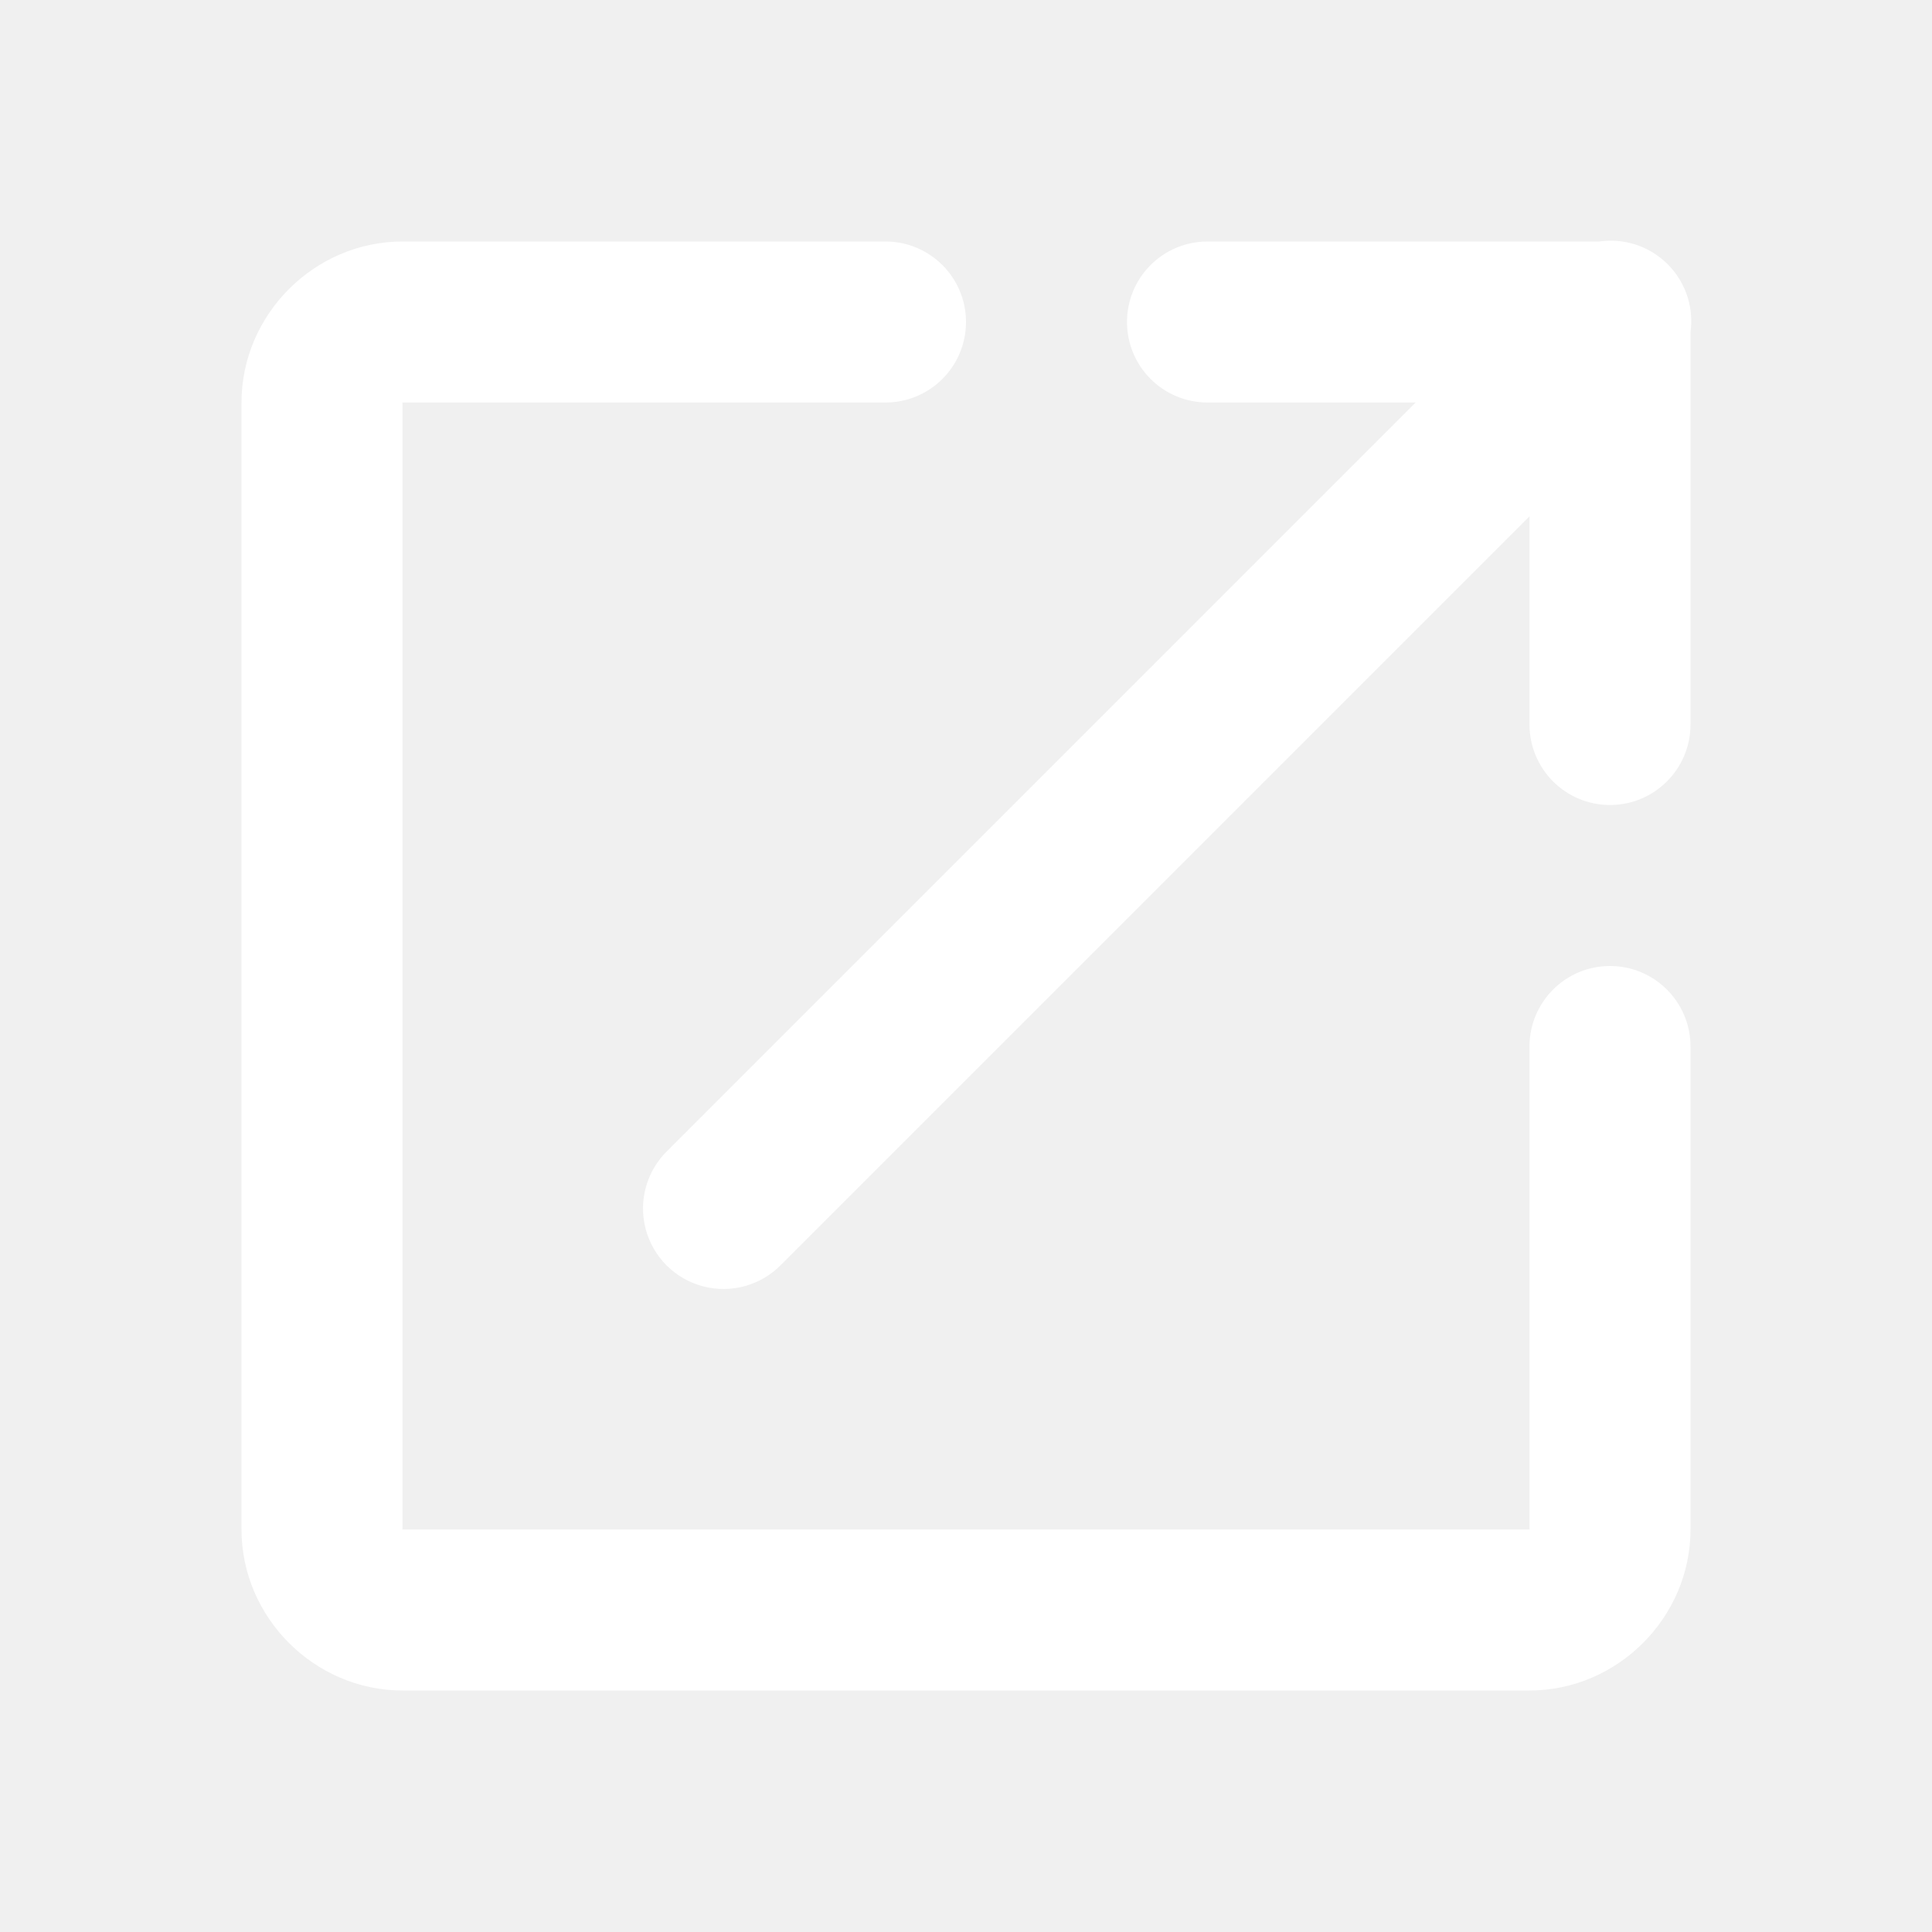
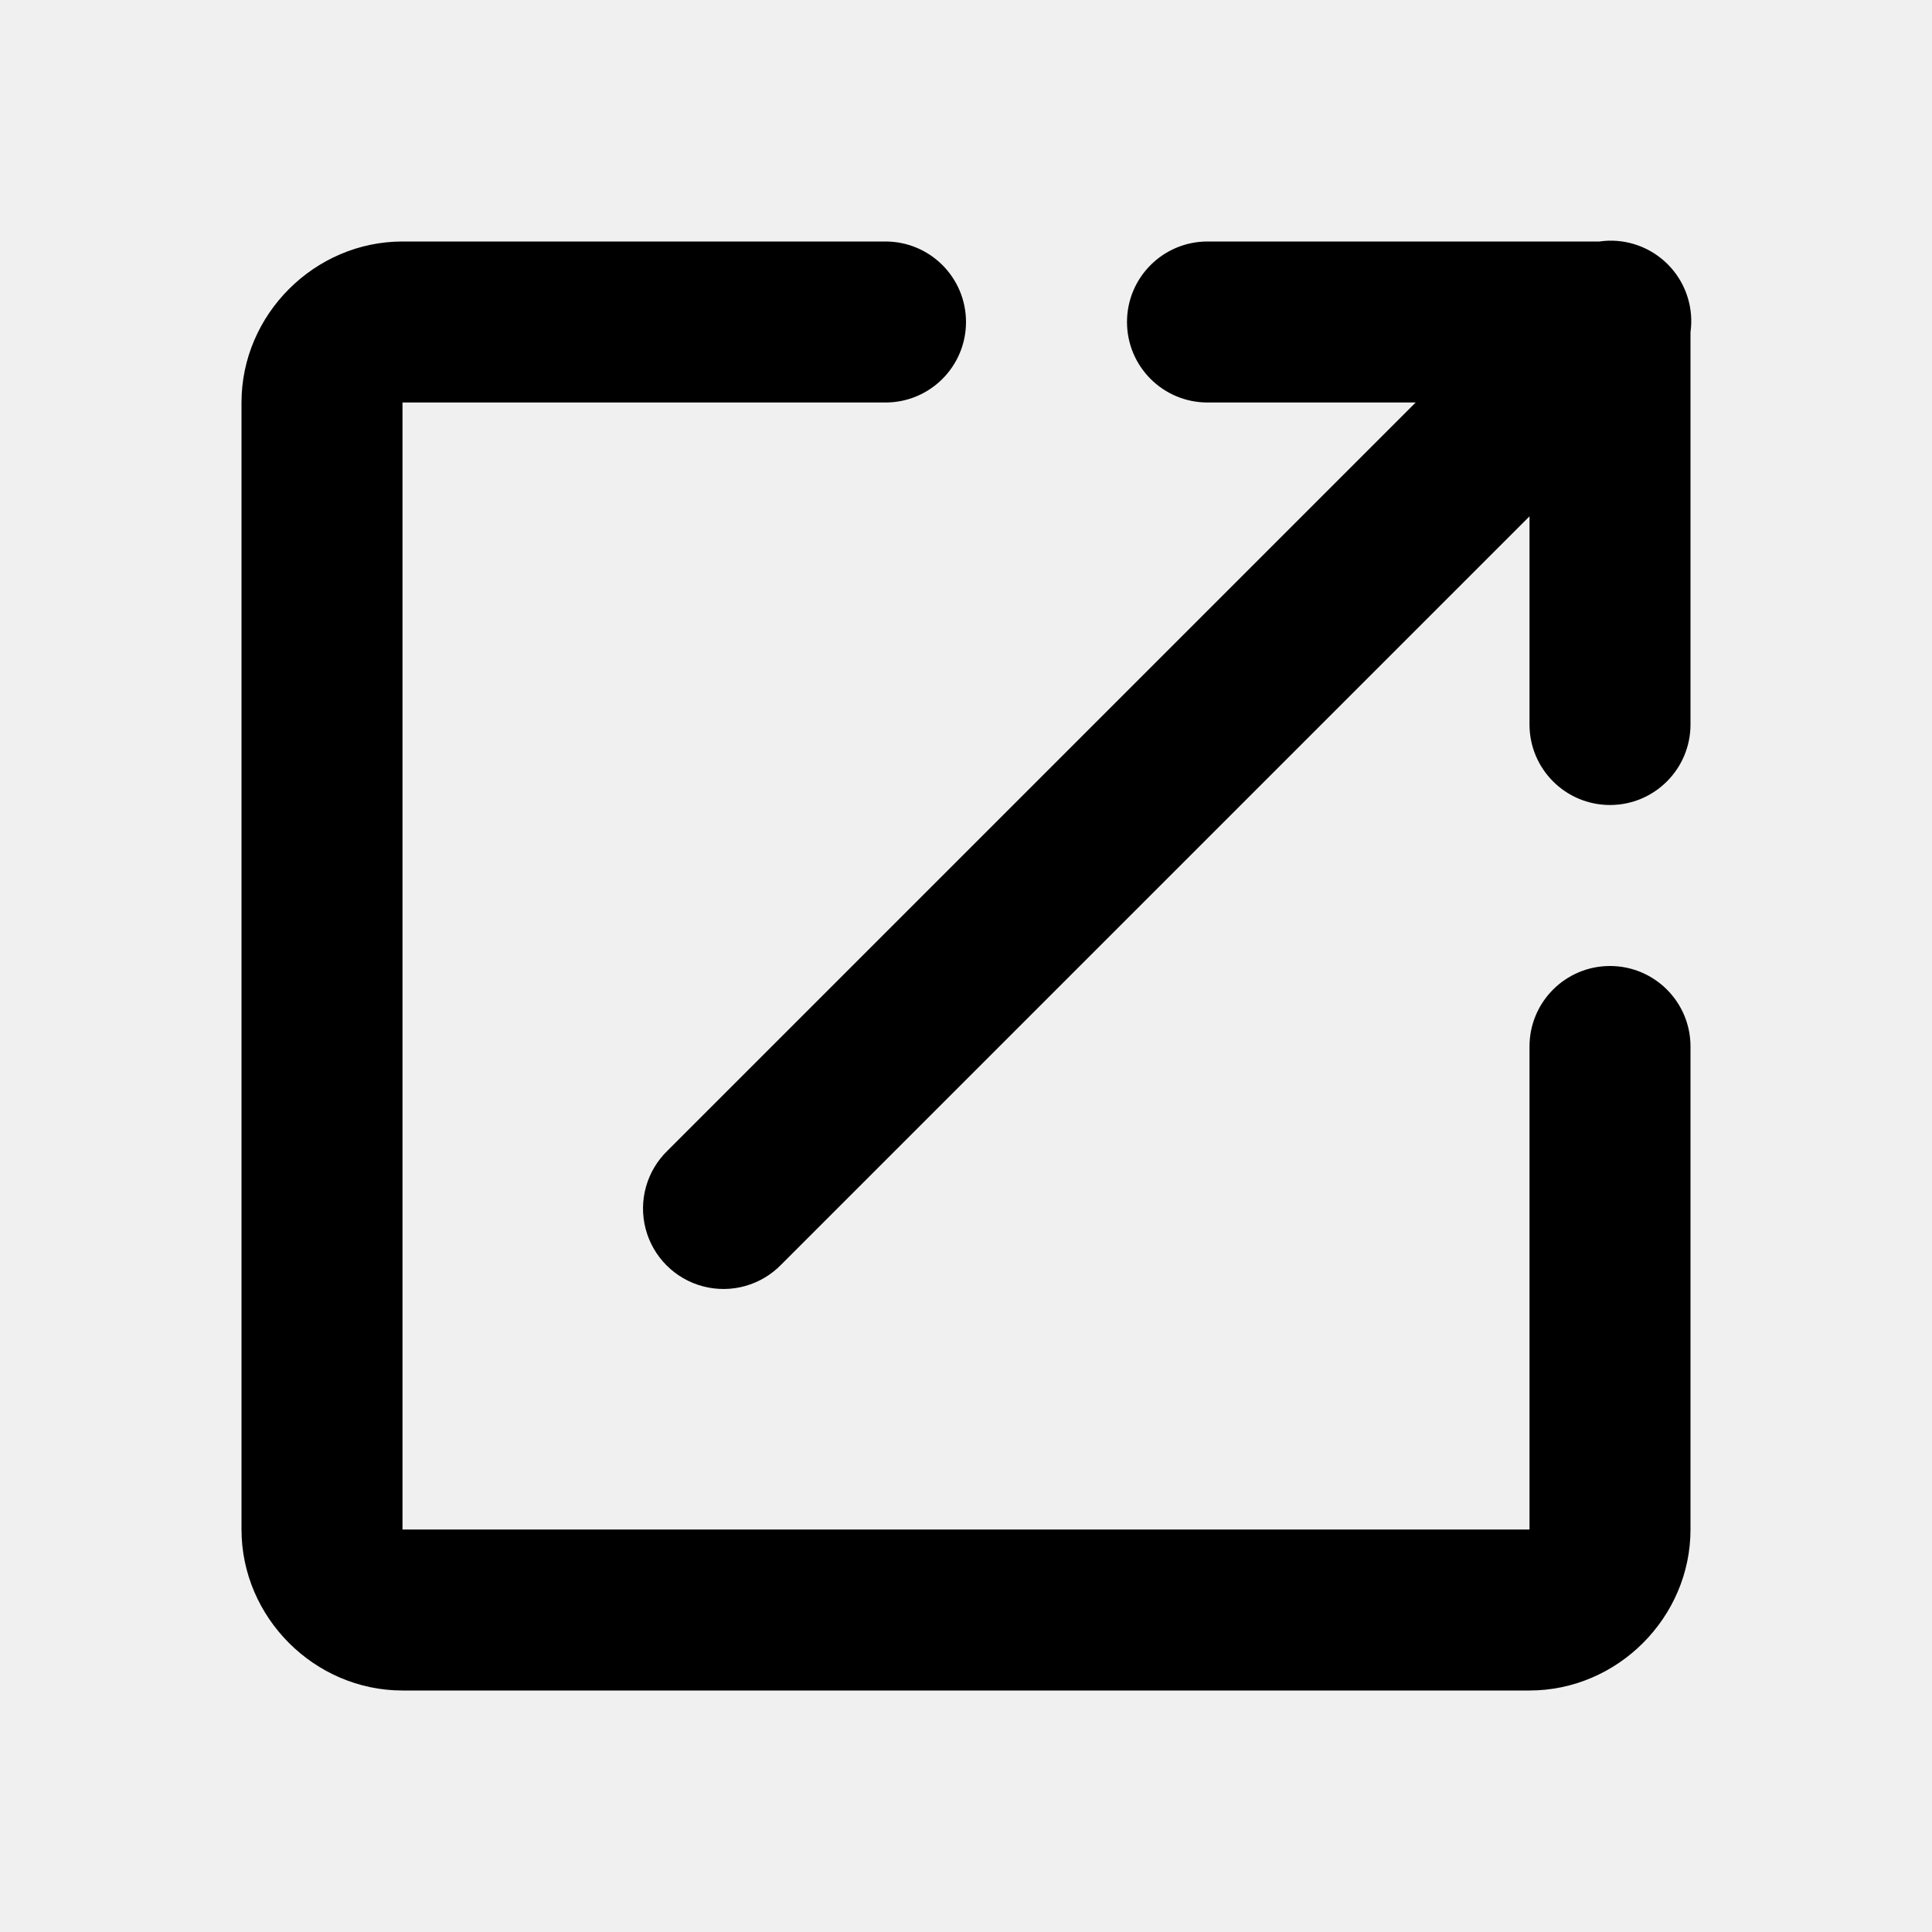
- <svg xmlns="http://www.w3.org/2000/svg" fill="#ffffff" viewBox="0 0 24 24" width="24px" height="24px">
+ <svg xmlns="http://www.w3.org/2000/svg" viewBox="0 0 24 24">
  <path d="M 19.98 2.99 A 1 1 0 0 0 19.869 3 L 15 3 A 1 1 0 1 0 15 5 L 17.586 5 L 8.293 14.293 A 1 1 0 1 0 9.707 15.707 L 19 6.414 L 19 9 A 1 1 0 1 0 21 9 L 21 4.127 A 1 1 0 0 0 19.98 2.99 z M 5 3 C 3.907 3 3 3.907 3 5 L 3 19 C 3 20.093 3.907 21 5 21 L 19 21 C 20.093 21 21 20.093 21 19 L 21 13 A 1 1 0 1 0 19 13 L 19 19 L 5 19 L 5 5 L 11 5 A 1 1 0 1 0 11 3 L 5 3 z" />
</svg>
